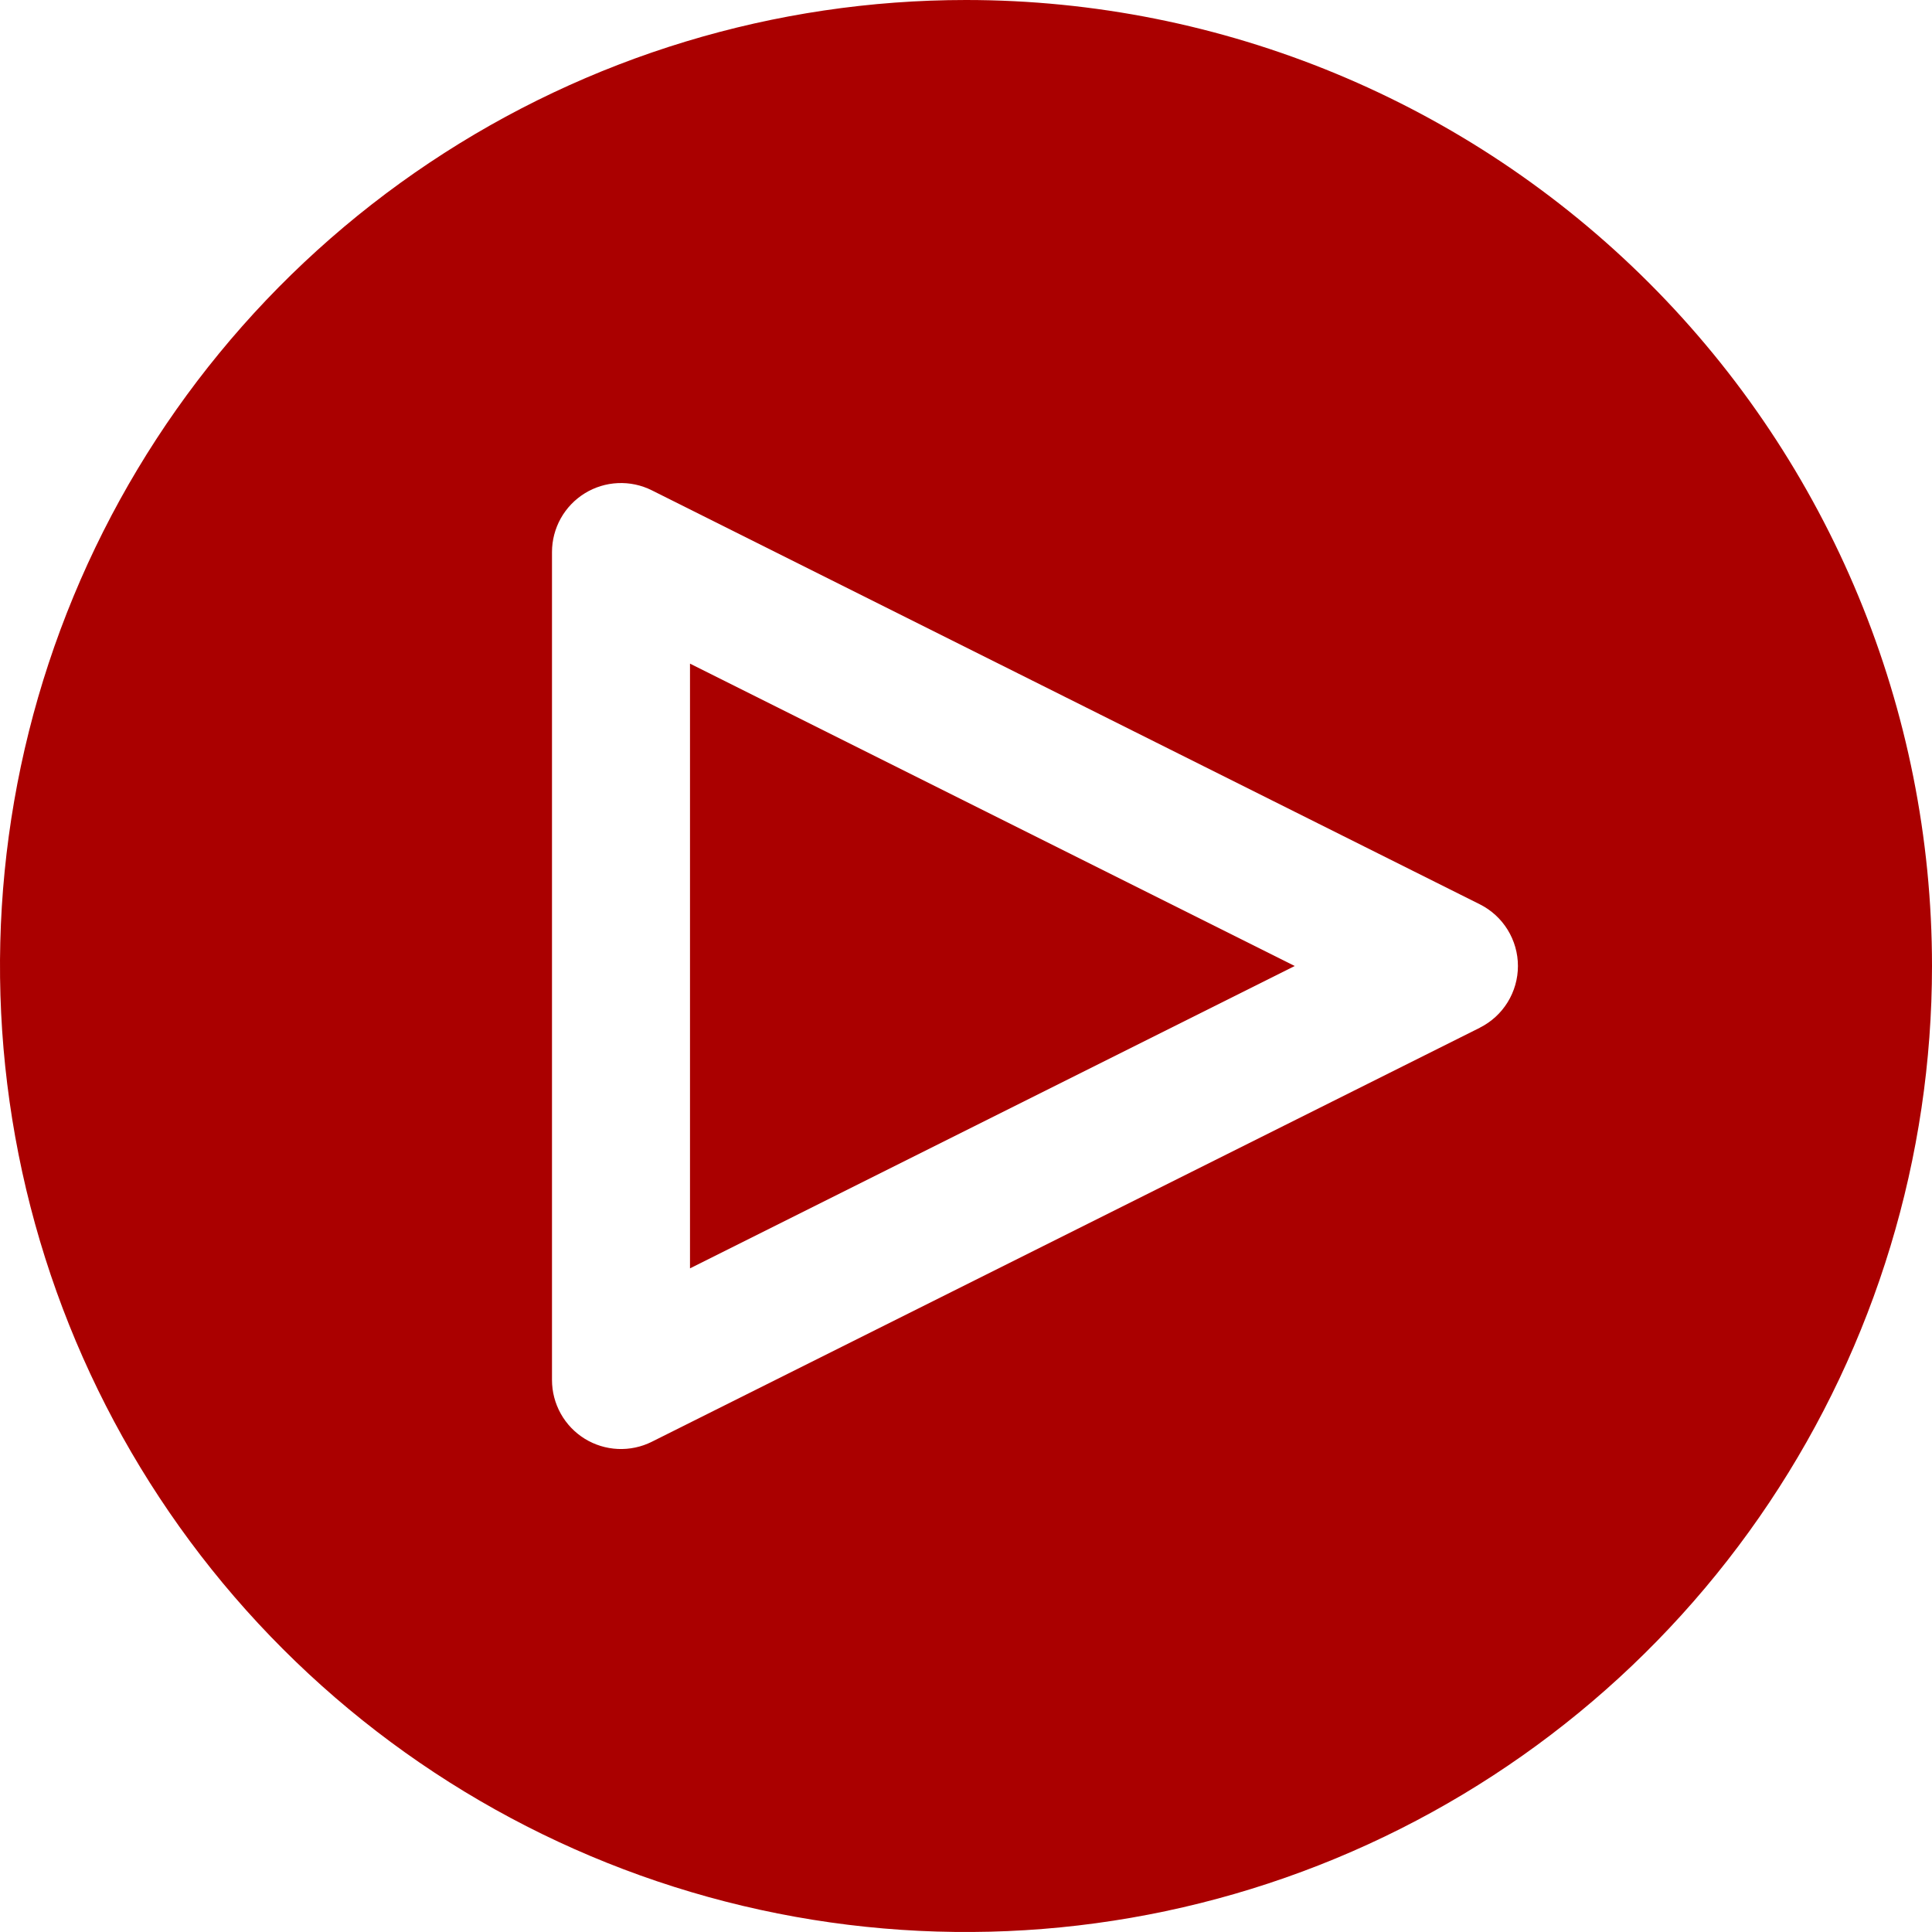
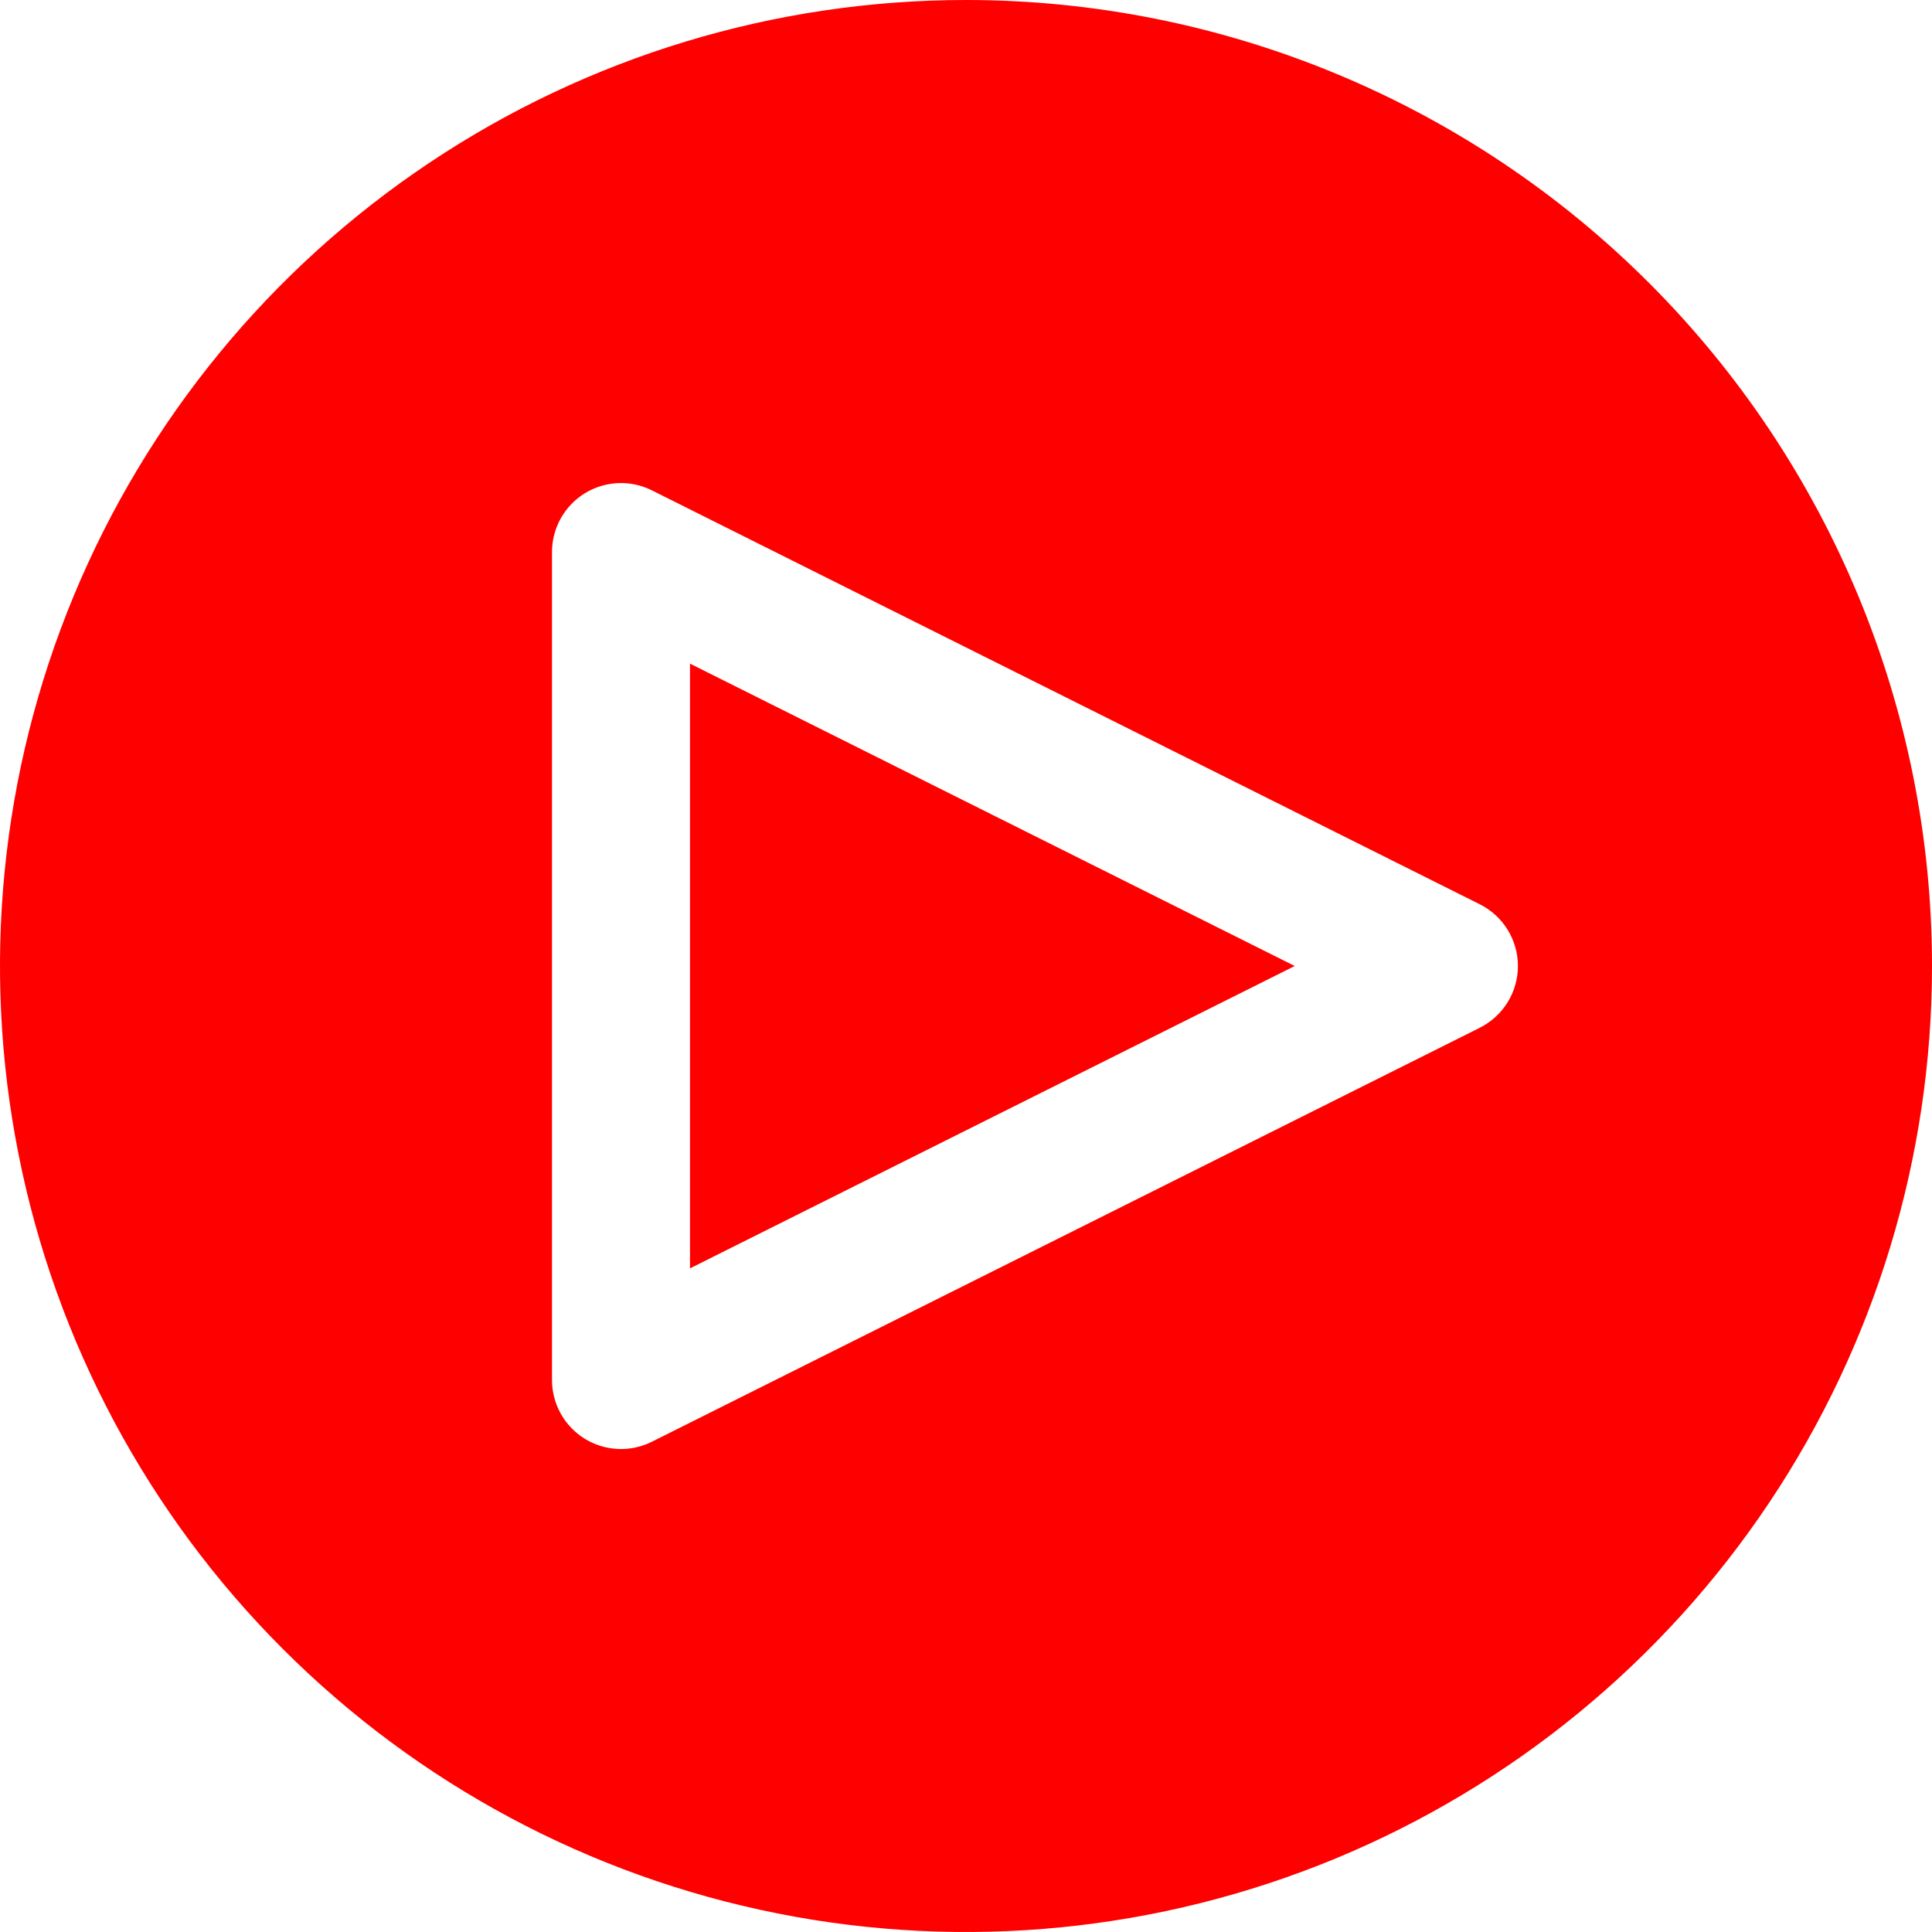
<svg xmlns="http://www.w3.org/2000/svg" width="100" height="100" viewBox="0 0 100 100" fill="none">
-   <path d="M35.714 65.65L67.014 50L35.714 34.35V65.65V65.65Z" fill="#aa0000" />
-   <path d="M50 0C40.111 0 30.444 2.932 22.221 8.427C13.999 13.921 7.59 21.73 3.806 30.866C0.022 40.002 -0.969 50.056 0.961 59.755C2.89 69.454 7.652 78.363 14.645 85.355C21.637 92.348 30.547 97.11 40.245 99.039C49.944 100.969 59.998 99.978 69.134 96.194C78.27 92.41 86.079 86.001 91.573 77.778C97.068 69.556 100 59.889 100 50C100 36.739 94.732 24.021 85.355 14.645C75.978 5.268 63.261 0 50 0V0ZM76.596 53.196L33.739 74.625C33.195 74.897 32.59 75.025 31.981 74.998C31.373 74.97 30.782 74.788 30.264 74.468C29.746 74.147 29.319 73.7 29.023 73.168C28.727 72.636 28.571 72.037 28.571 71.429V28.571C28.572 27.963 28.728 27.364 29.024 26.833C29.321 26.302 29.748 25.855 30.266 25.535C30.783 25.215 31.374 25.033 31.982 25.006C32.59 24.978 33.195 25.107 33.739 25.379L76.596 46.807C77.189 47.104 77.687 47.56 78.035 48.124C78.383 48.688 78.568 49.337 78.568 50C78.568 50.663 78.383 51.312 78.035 51.876C77.687 52.44 77.189 52.896 76.596 53.193V53.196Z" fill="#aa0000" />
+   <path d="M35.714 65.65L67.014 50L35.714 34.35V65.65V65.65Z" fill="#ff0000" />
+   <path d="M50 0C40.111 0 30.444 2.932 22.221 8.427C13.999 13.921 7.59 21.73 3.806 30.866C0.022 40.002 -0.969 50.056 0.961 59.755C2.89 69.454 7.652 78.363 14.645 85.355C21.637 92.348 30.547 97.11 40.245 99.039C49.944 100.969 59.998 99.978 69.134 96.194C78.27 92.41 86.079 86.001 91.573 77.778C97.068 69.556 100 59.889 100 50C100 36.739 94.732 24.021 85.355 14.645C75.978 5.268 63.261 0 50 0V0ZM76.596 53.196L33.739 74.625C33.195 74.897 32.59 75.025 31.981 74.998C31.373 74.97 30.782 74.788 30.264 74.468C29.746 74.147 29.319 73.7 29.023 73.168C28.727 72.636 28.571 72.037 28.571 71.429V28.571C28.572 27.963 28.728 27.364 29.024 26.833C29.321 26.302 29.748 25.855 30.266 25.535C30.783 25.215 31.374 25.033 31.982 25.006C32.59 24.978 33.195 25.107 33.739 25.379L76.596 46.807C77.189 47.104 77.687 47.56 78.035 48.124C78.383 48.688 78.568 49.337 78.568 50C78.568 50.663 78.383 51.312 78.035 51.876C77.687 52.44 77.189 52.896 76.596 53.193V53.196Z" fill="#ff0000" />
</svg>
